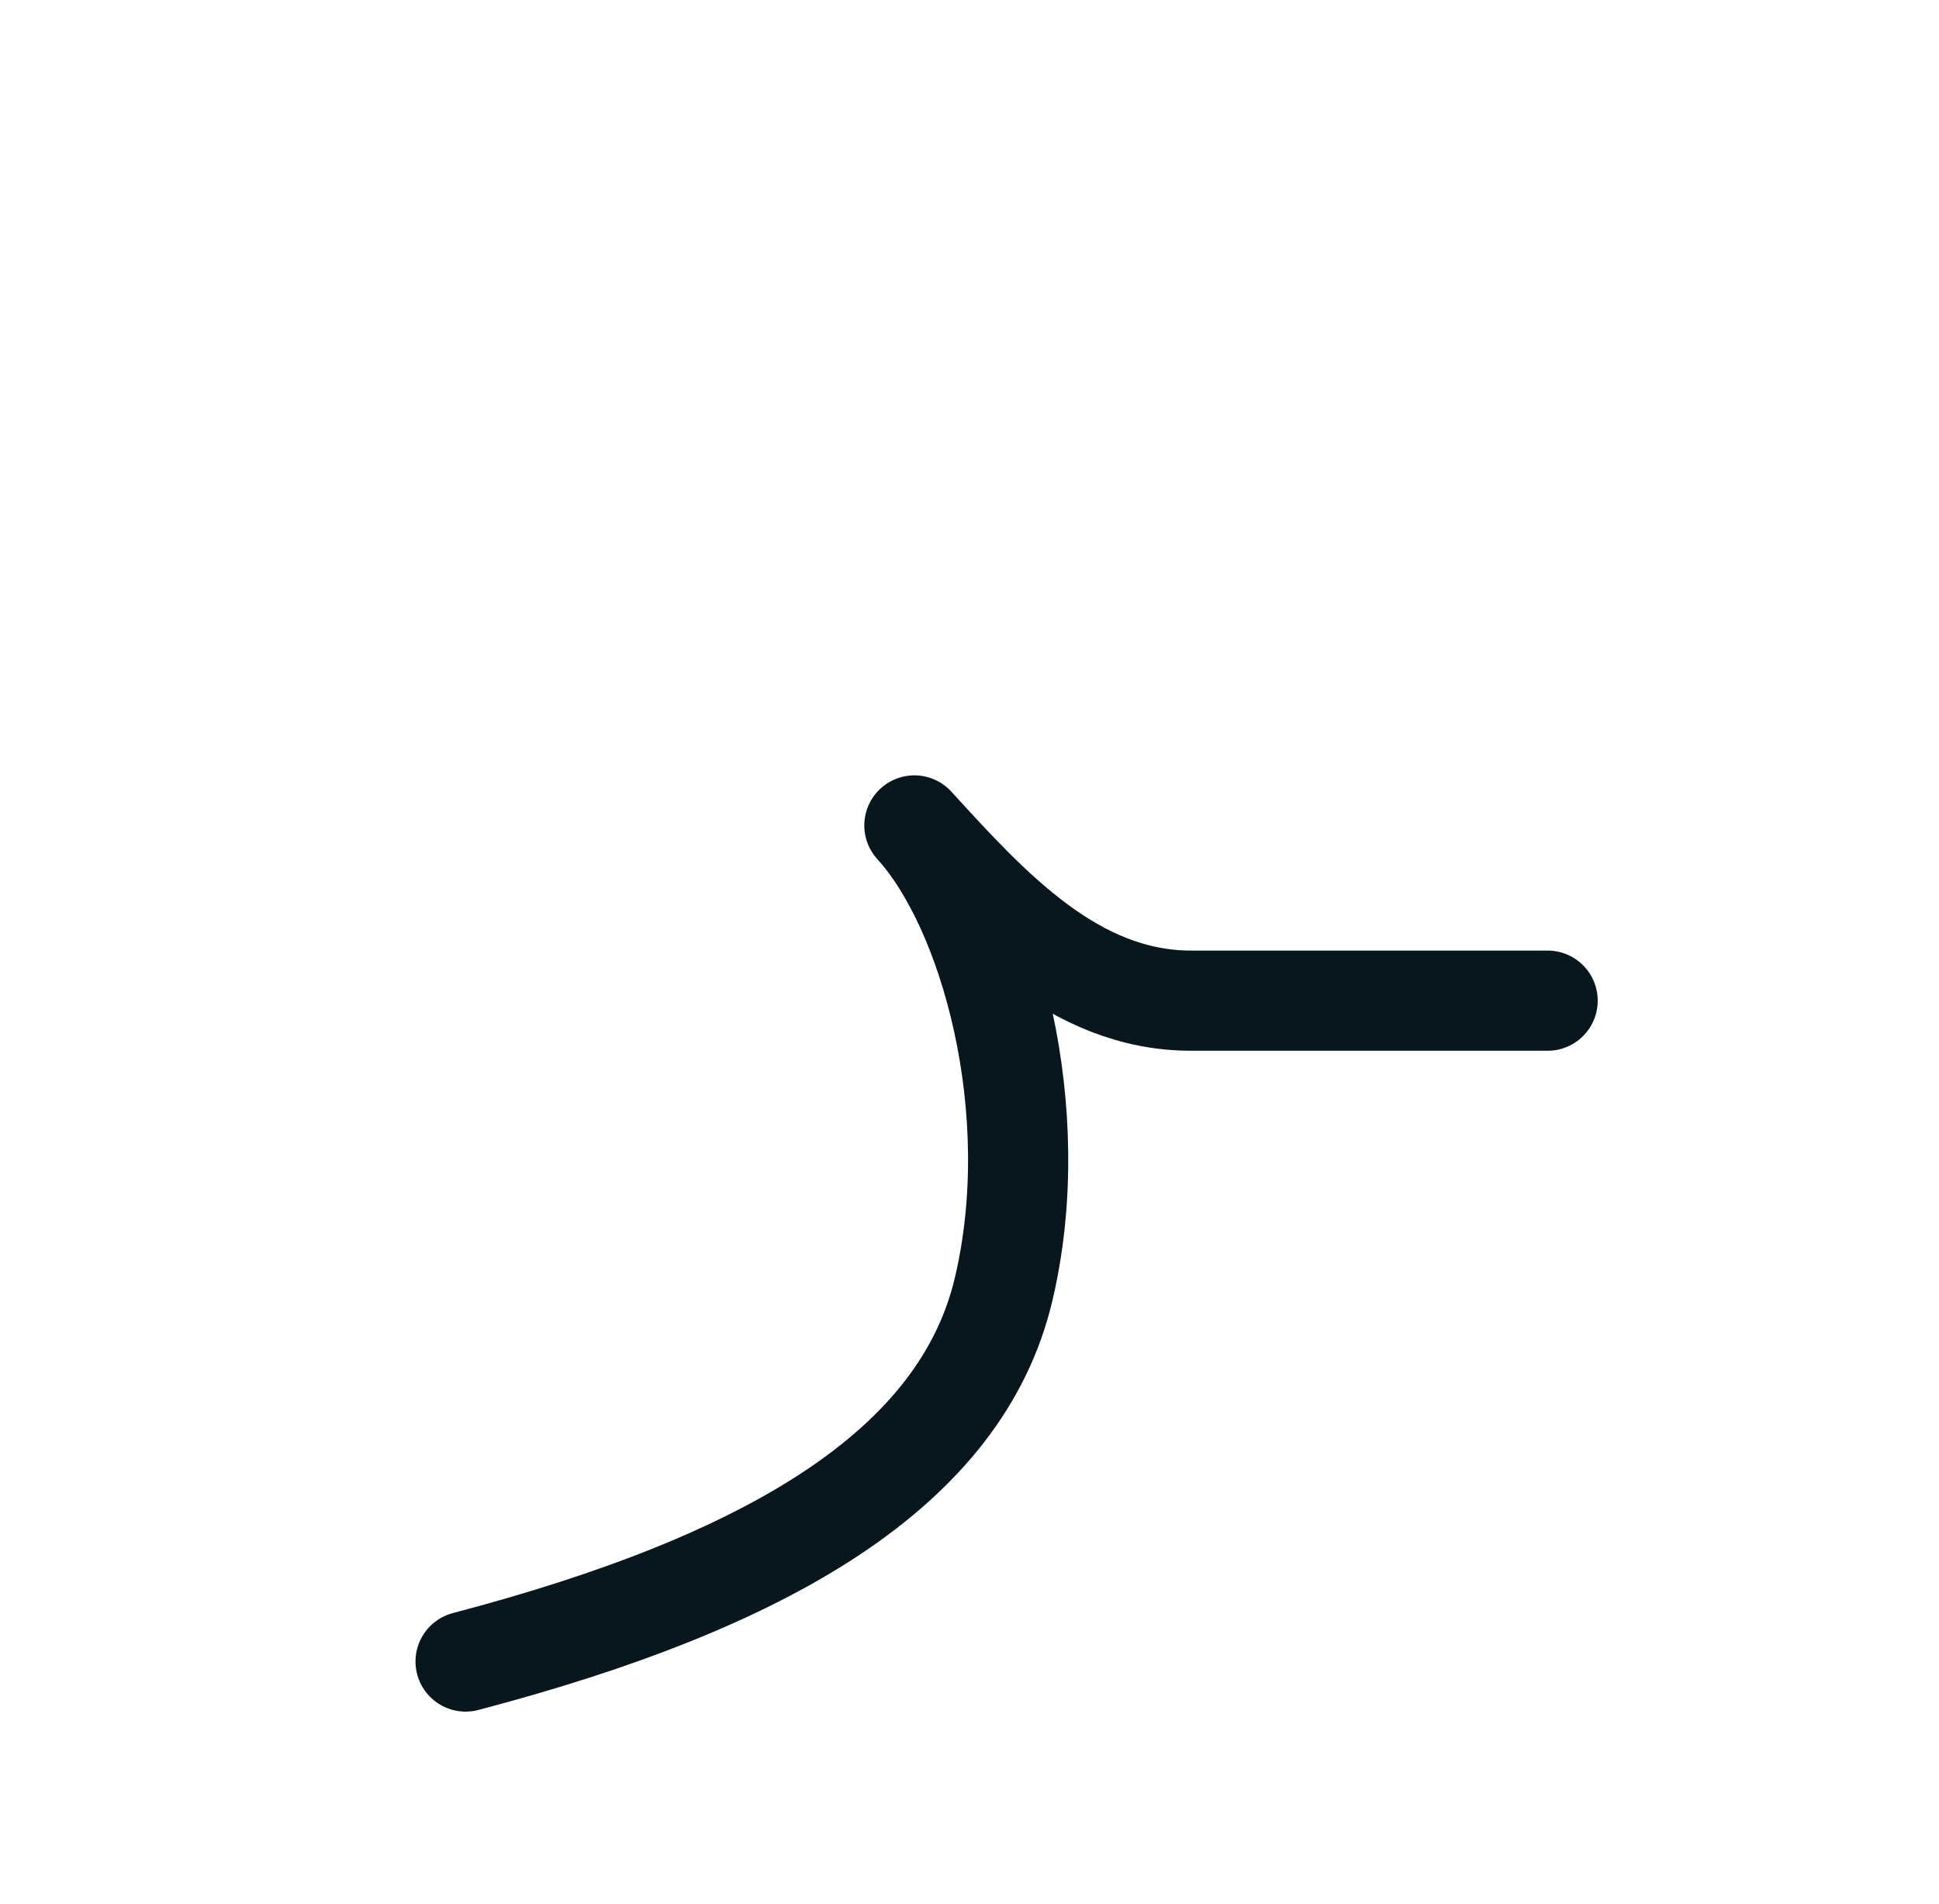
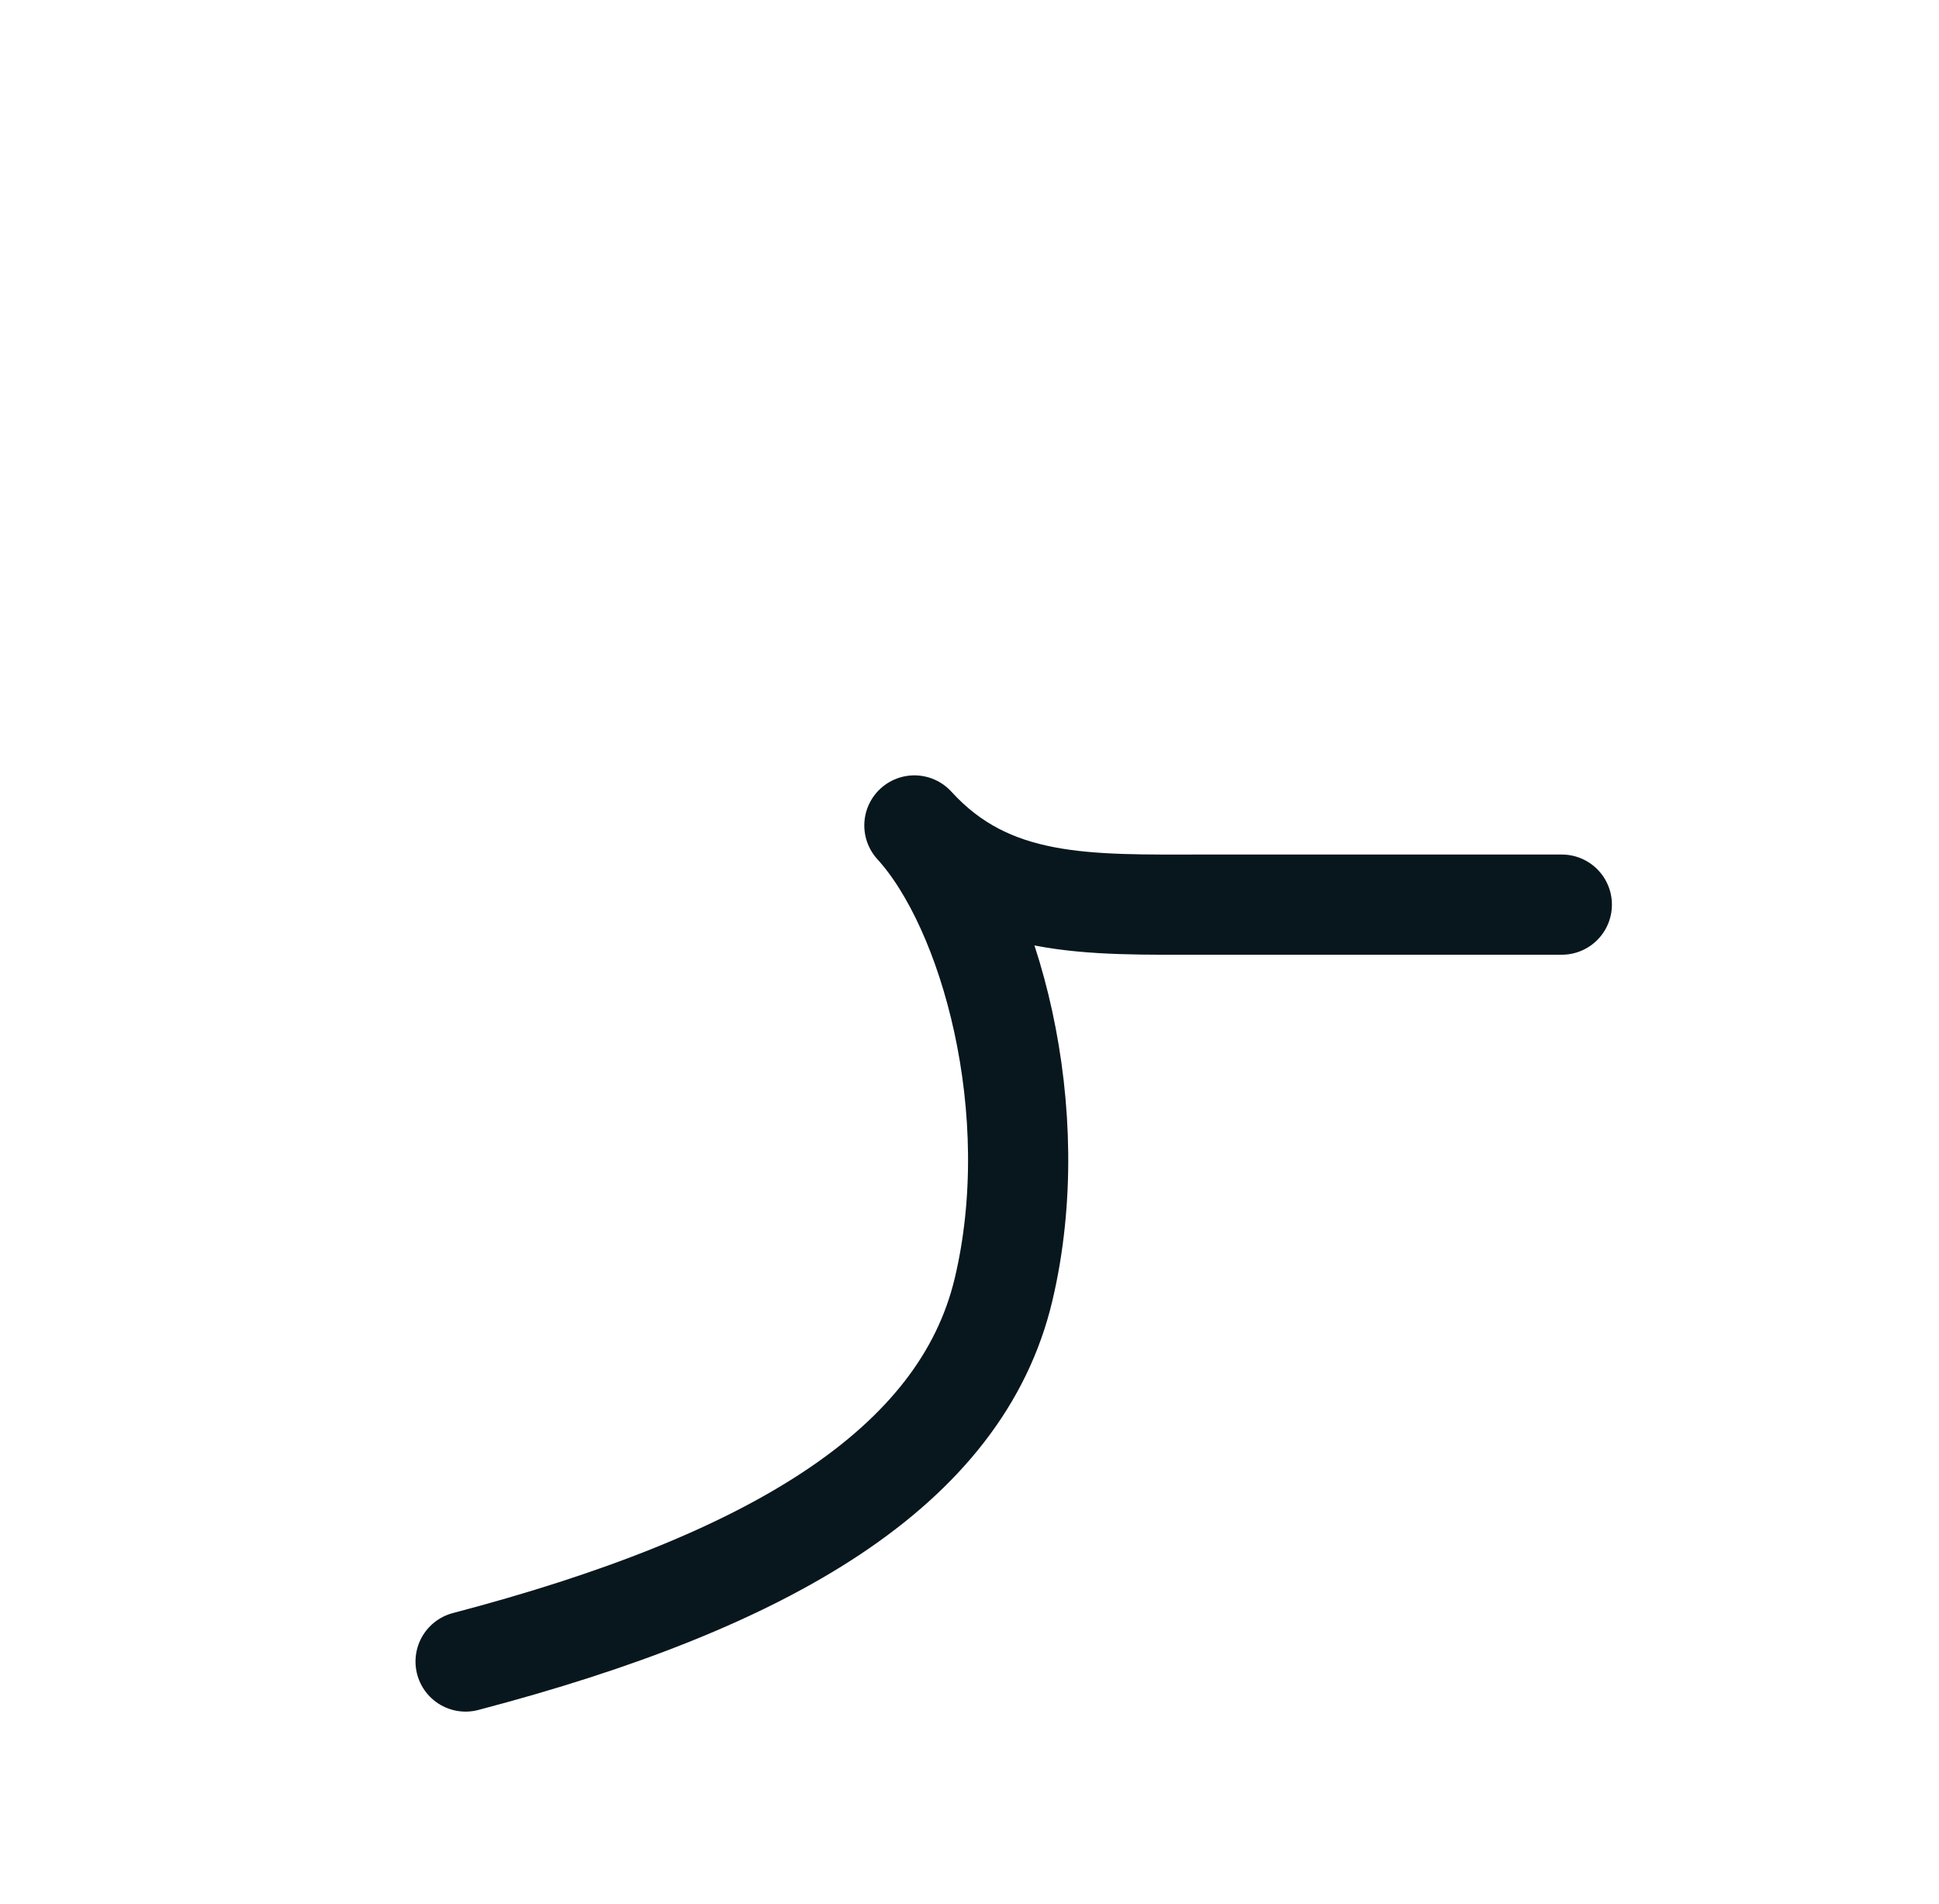
<svg xmlns="http://www.w3.org/2000/svg" width="329" height="323" viewBox="0 0 329 323" fill="none">
  <g id="ra_end">
    <g id="Group 4">
-       <path id="1-base" d="M262.592 169.796C262.592 169.796 221.91 169.796 202.09 169.796C182.271 169.796 168.084 154.253 155.149 140.066C168.014 154.149 177.456 188.572 170.275 218.823C163.093 249.074 130.635 268.372 79 281.933" stroke="#08171D" stroke-width="17" stroke-linecap="round" stroke-linejoin="round" />
+       <path id="1-base" d="M79 281.933C130.635 268.372 163.093 249.074 170.275 218.823C177.456 188.572 168.014 154.149 155.149 140.066C168.084 154.253 184.68 153.5 204.5 153.5C224.32 153.5 265.002 153.5 265.002 153.5" stroke="#08171D" stroke-width="17" stroke-linecap="round" stroke-linejoin="round" />
    </g>
  </g>
</svg>
